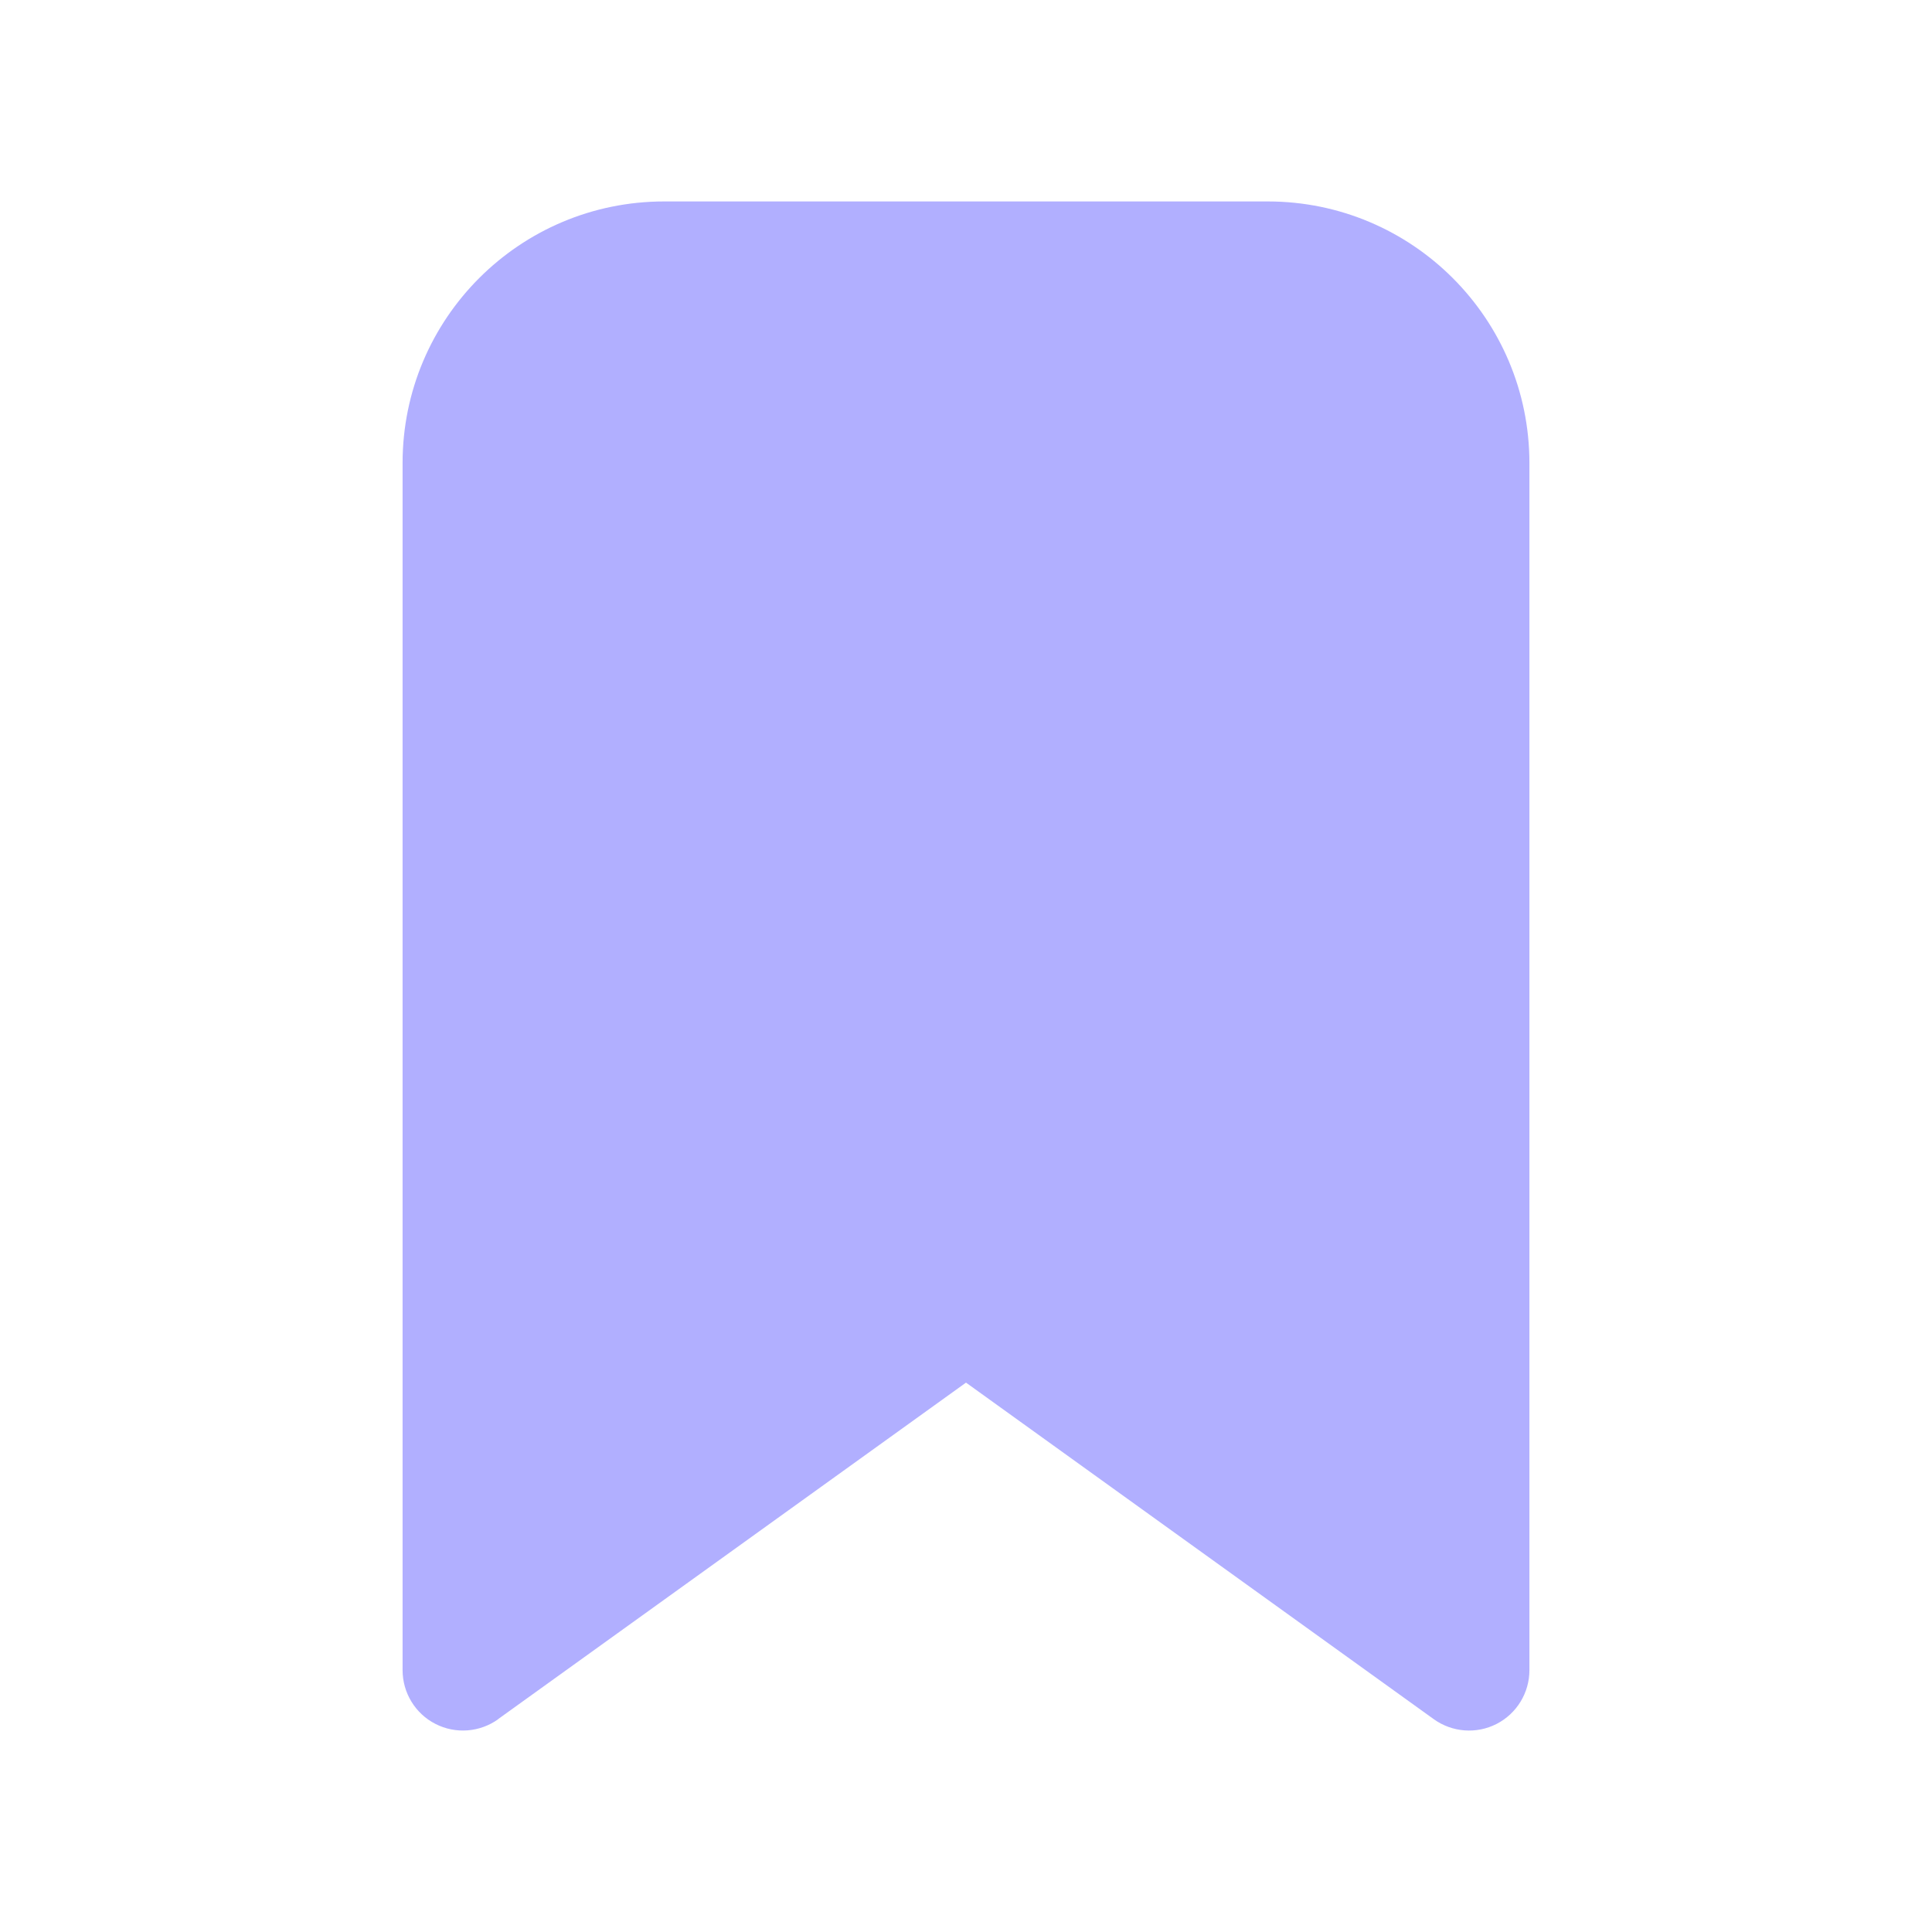
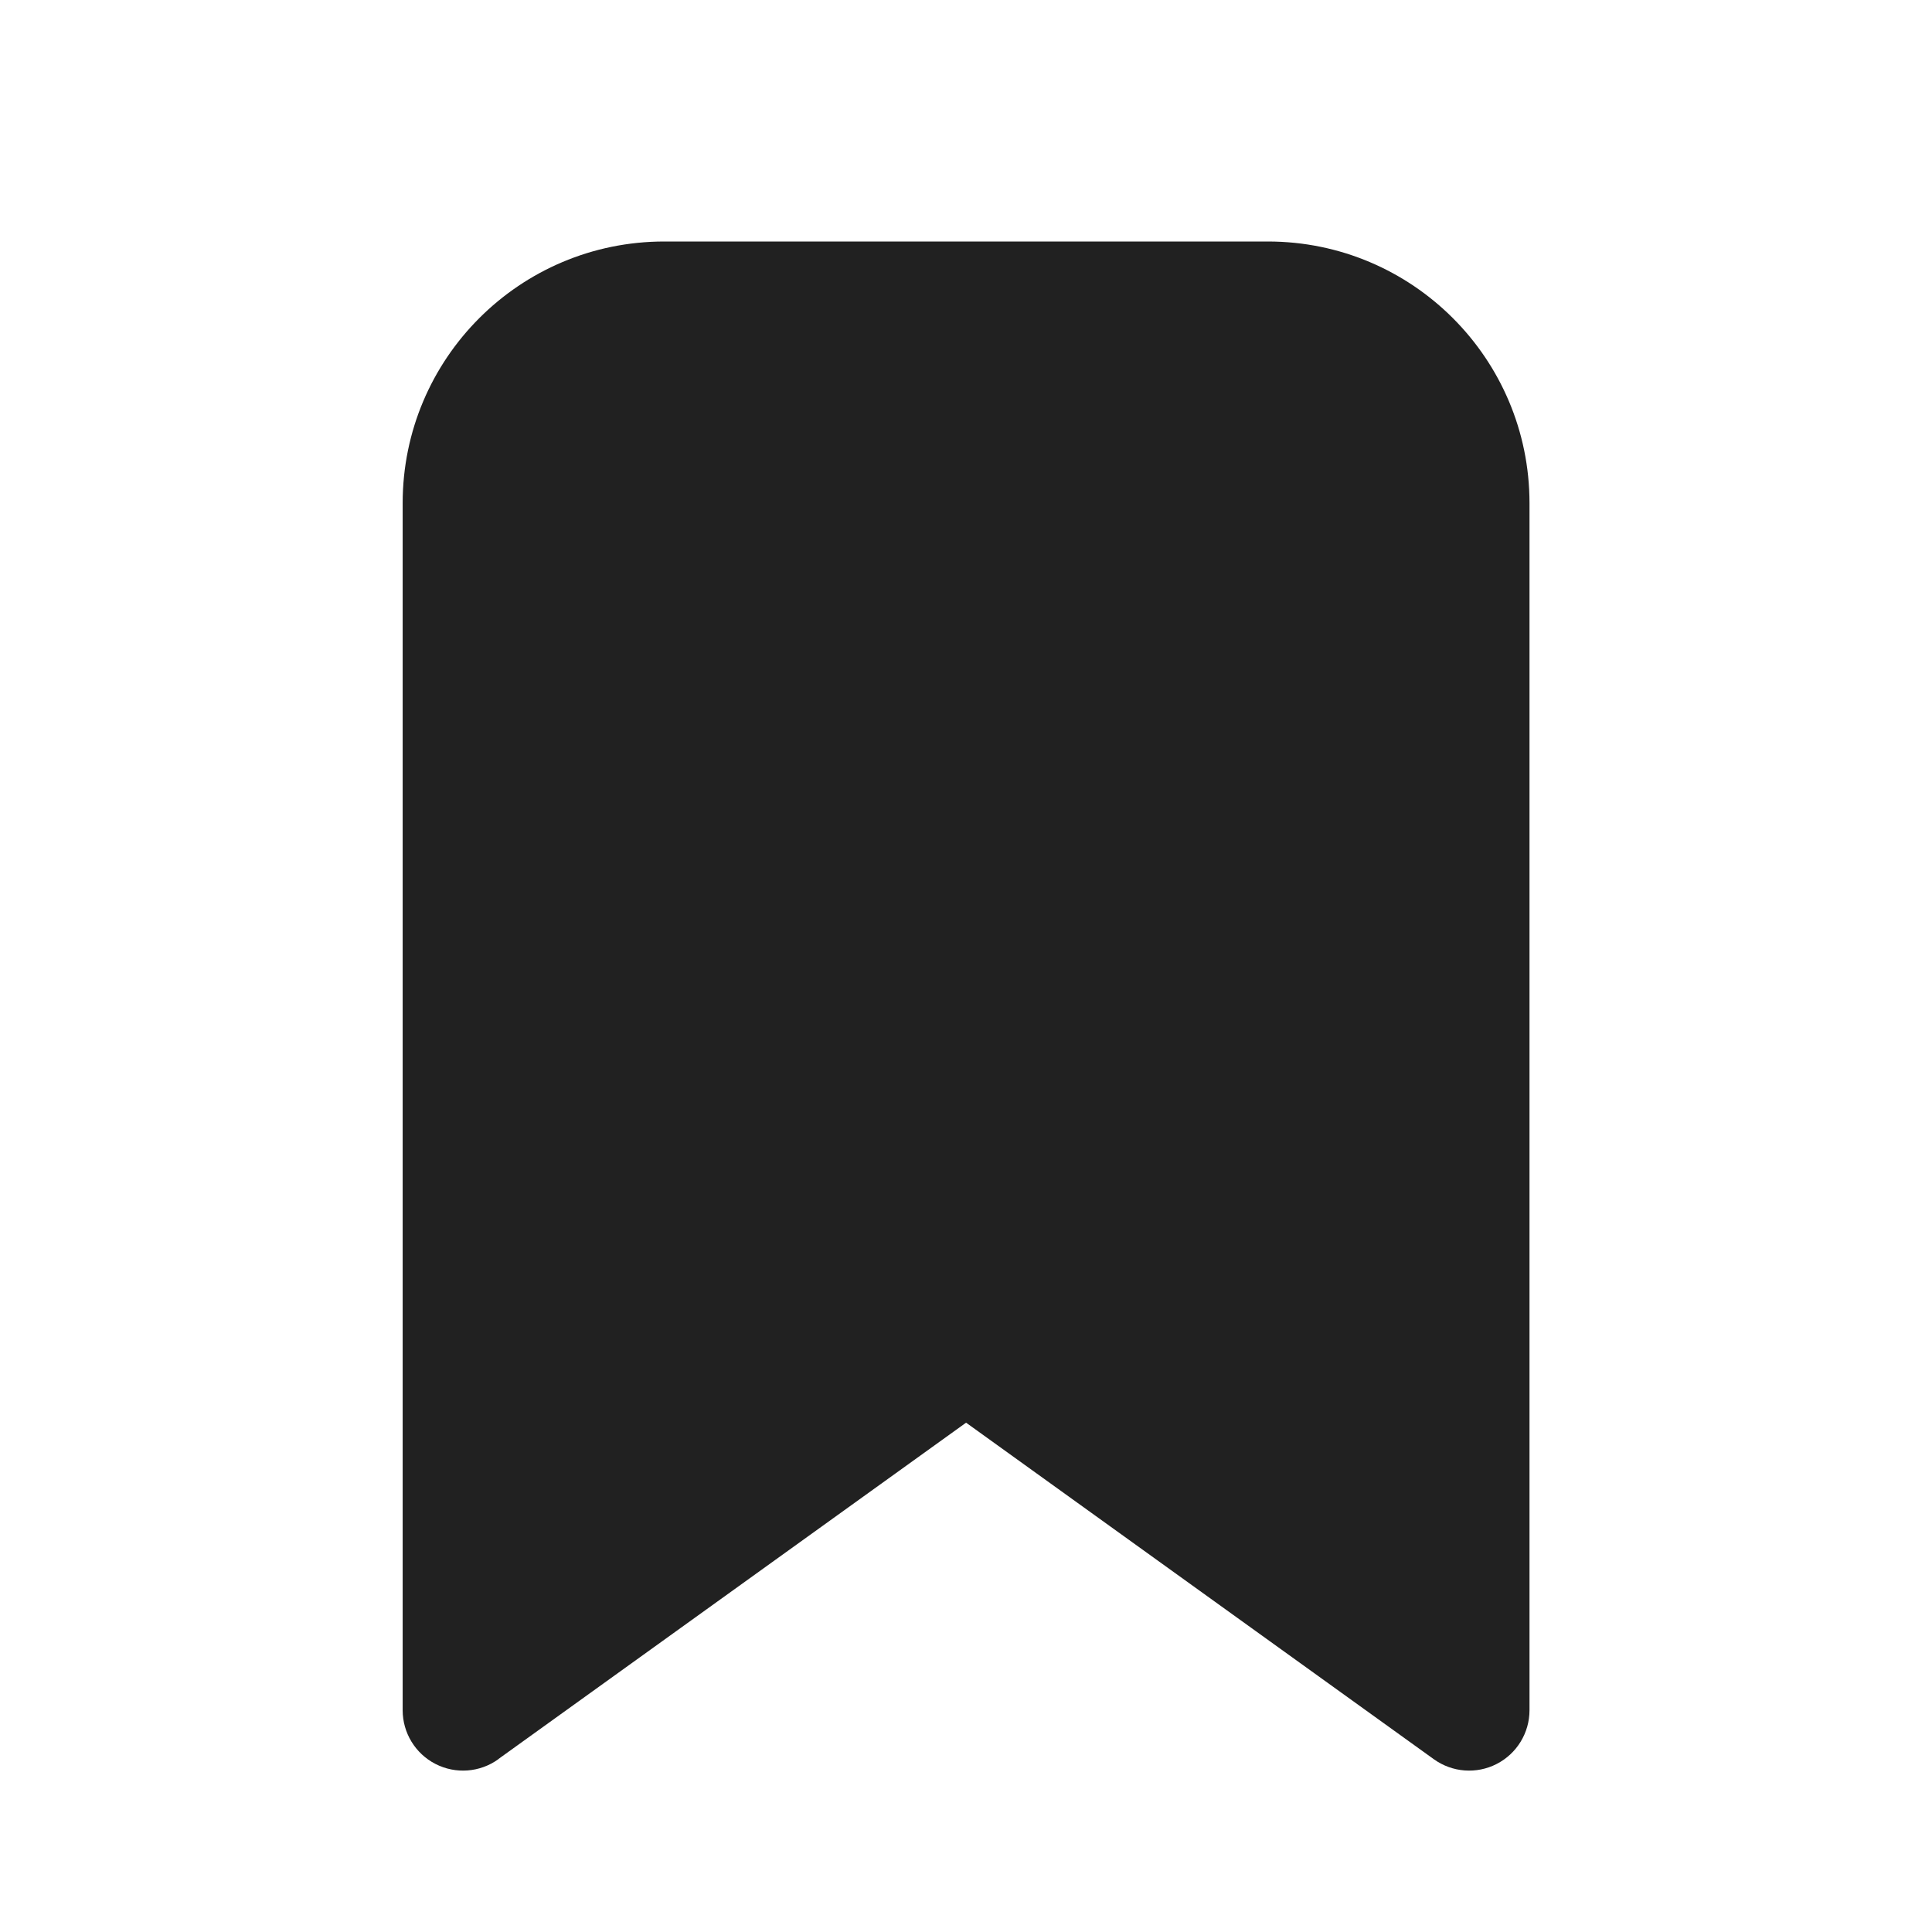
- <svg xmlns="http://www.w3.org/2000/svg" version="1.1" width="24" height="24" viewBox="0 0 24 24" xml:space="preserve">
-   <defs>
- </defs>
-   <g transform="matrix(1 0 0 1 12 12)" id="I-uD3NKb2tHlyCdrx-uJP">
-     <path style="stroke: none; stroke-width: 1; stroke-dasharray: none; stroke-linecap: butt; stroke-dashoffset: 0; stroke-linejoin: miter; stroke-miterlimit: 4; fill: rgb(177,175,255); fill-rule: nonzero; opacity: 1;" transform=" translate(-12.001, -12.49759)" d="M 6.19 21.854 C 5.961 22.018 5.66 22.041 5.409 21.912 C 5.159 21.784 5.002 21.526 5.002 21.244 L 5.002 6.25 C 5.002 4.455 6.457 3 8.252 3 L 15.751 3 C 17.545 3.001 18.999 4.455 19 6.249 L 19 21.245 C 19 21.526 18.843 21.784 18.592 21.913 C 18.342 22.041 18.04 22.018 17.812 21.854 L 12.001 17.673 L 6.189 21.853 Z" stroke-linecap="round" />
-   </g>
+ <svg xmlns="http://www.w3.org/2000/svg" width="24" height="24" fill="none" viewBox="0 0 24 24">
+   <path d="M6.19 21.854a.75.75 0 0 1-1.188-.61V6.25a3.25 3.25 0 0 1 3.25-3.25h7.499A3.25 3.25 0 0 1 19 6.249v14.996a.75.75 0 0 1-1.188.609l-5.811-4.181-5.812 4.18Z" fill="#212121" />
</svg>
